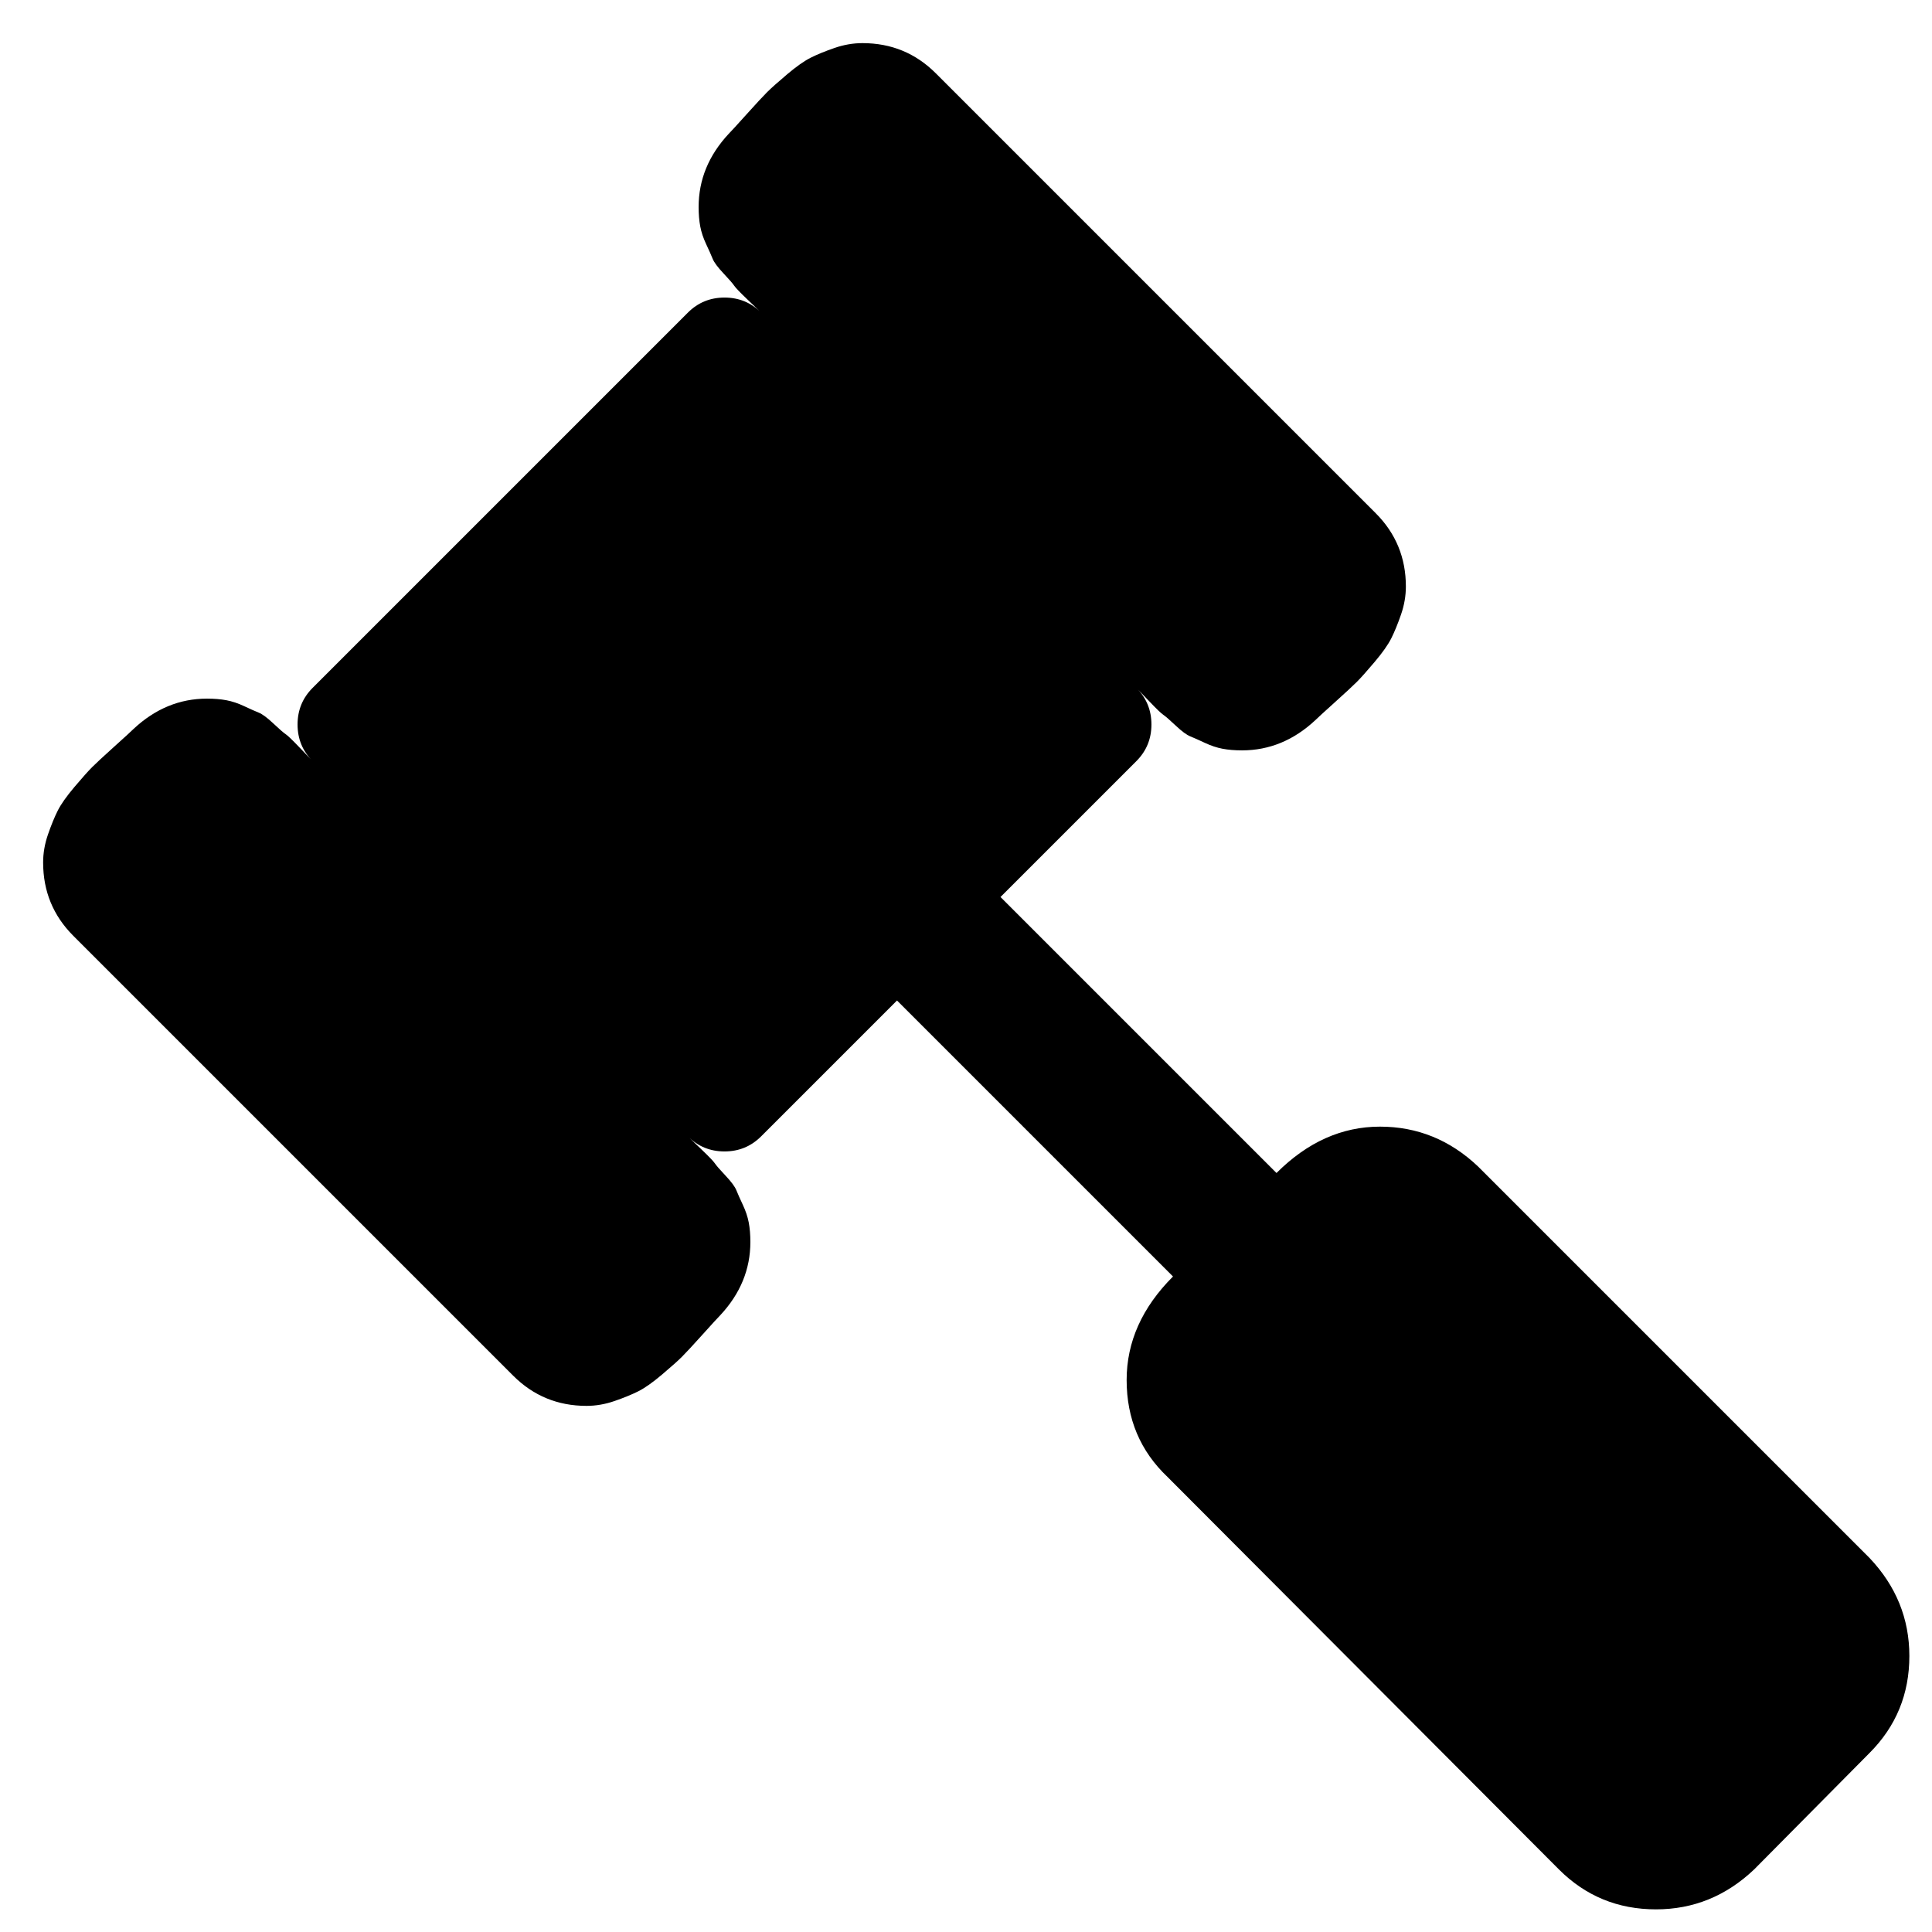
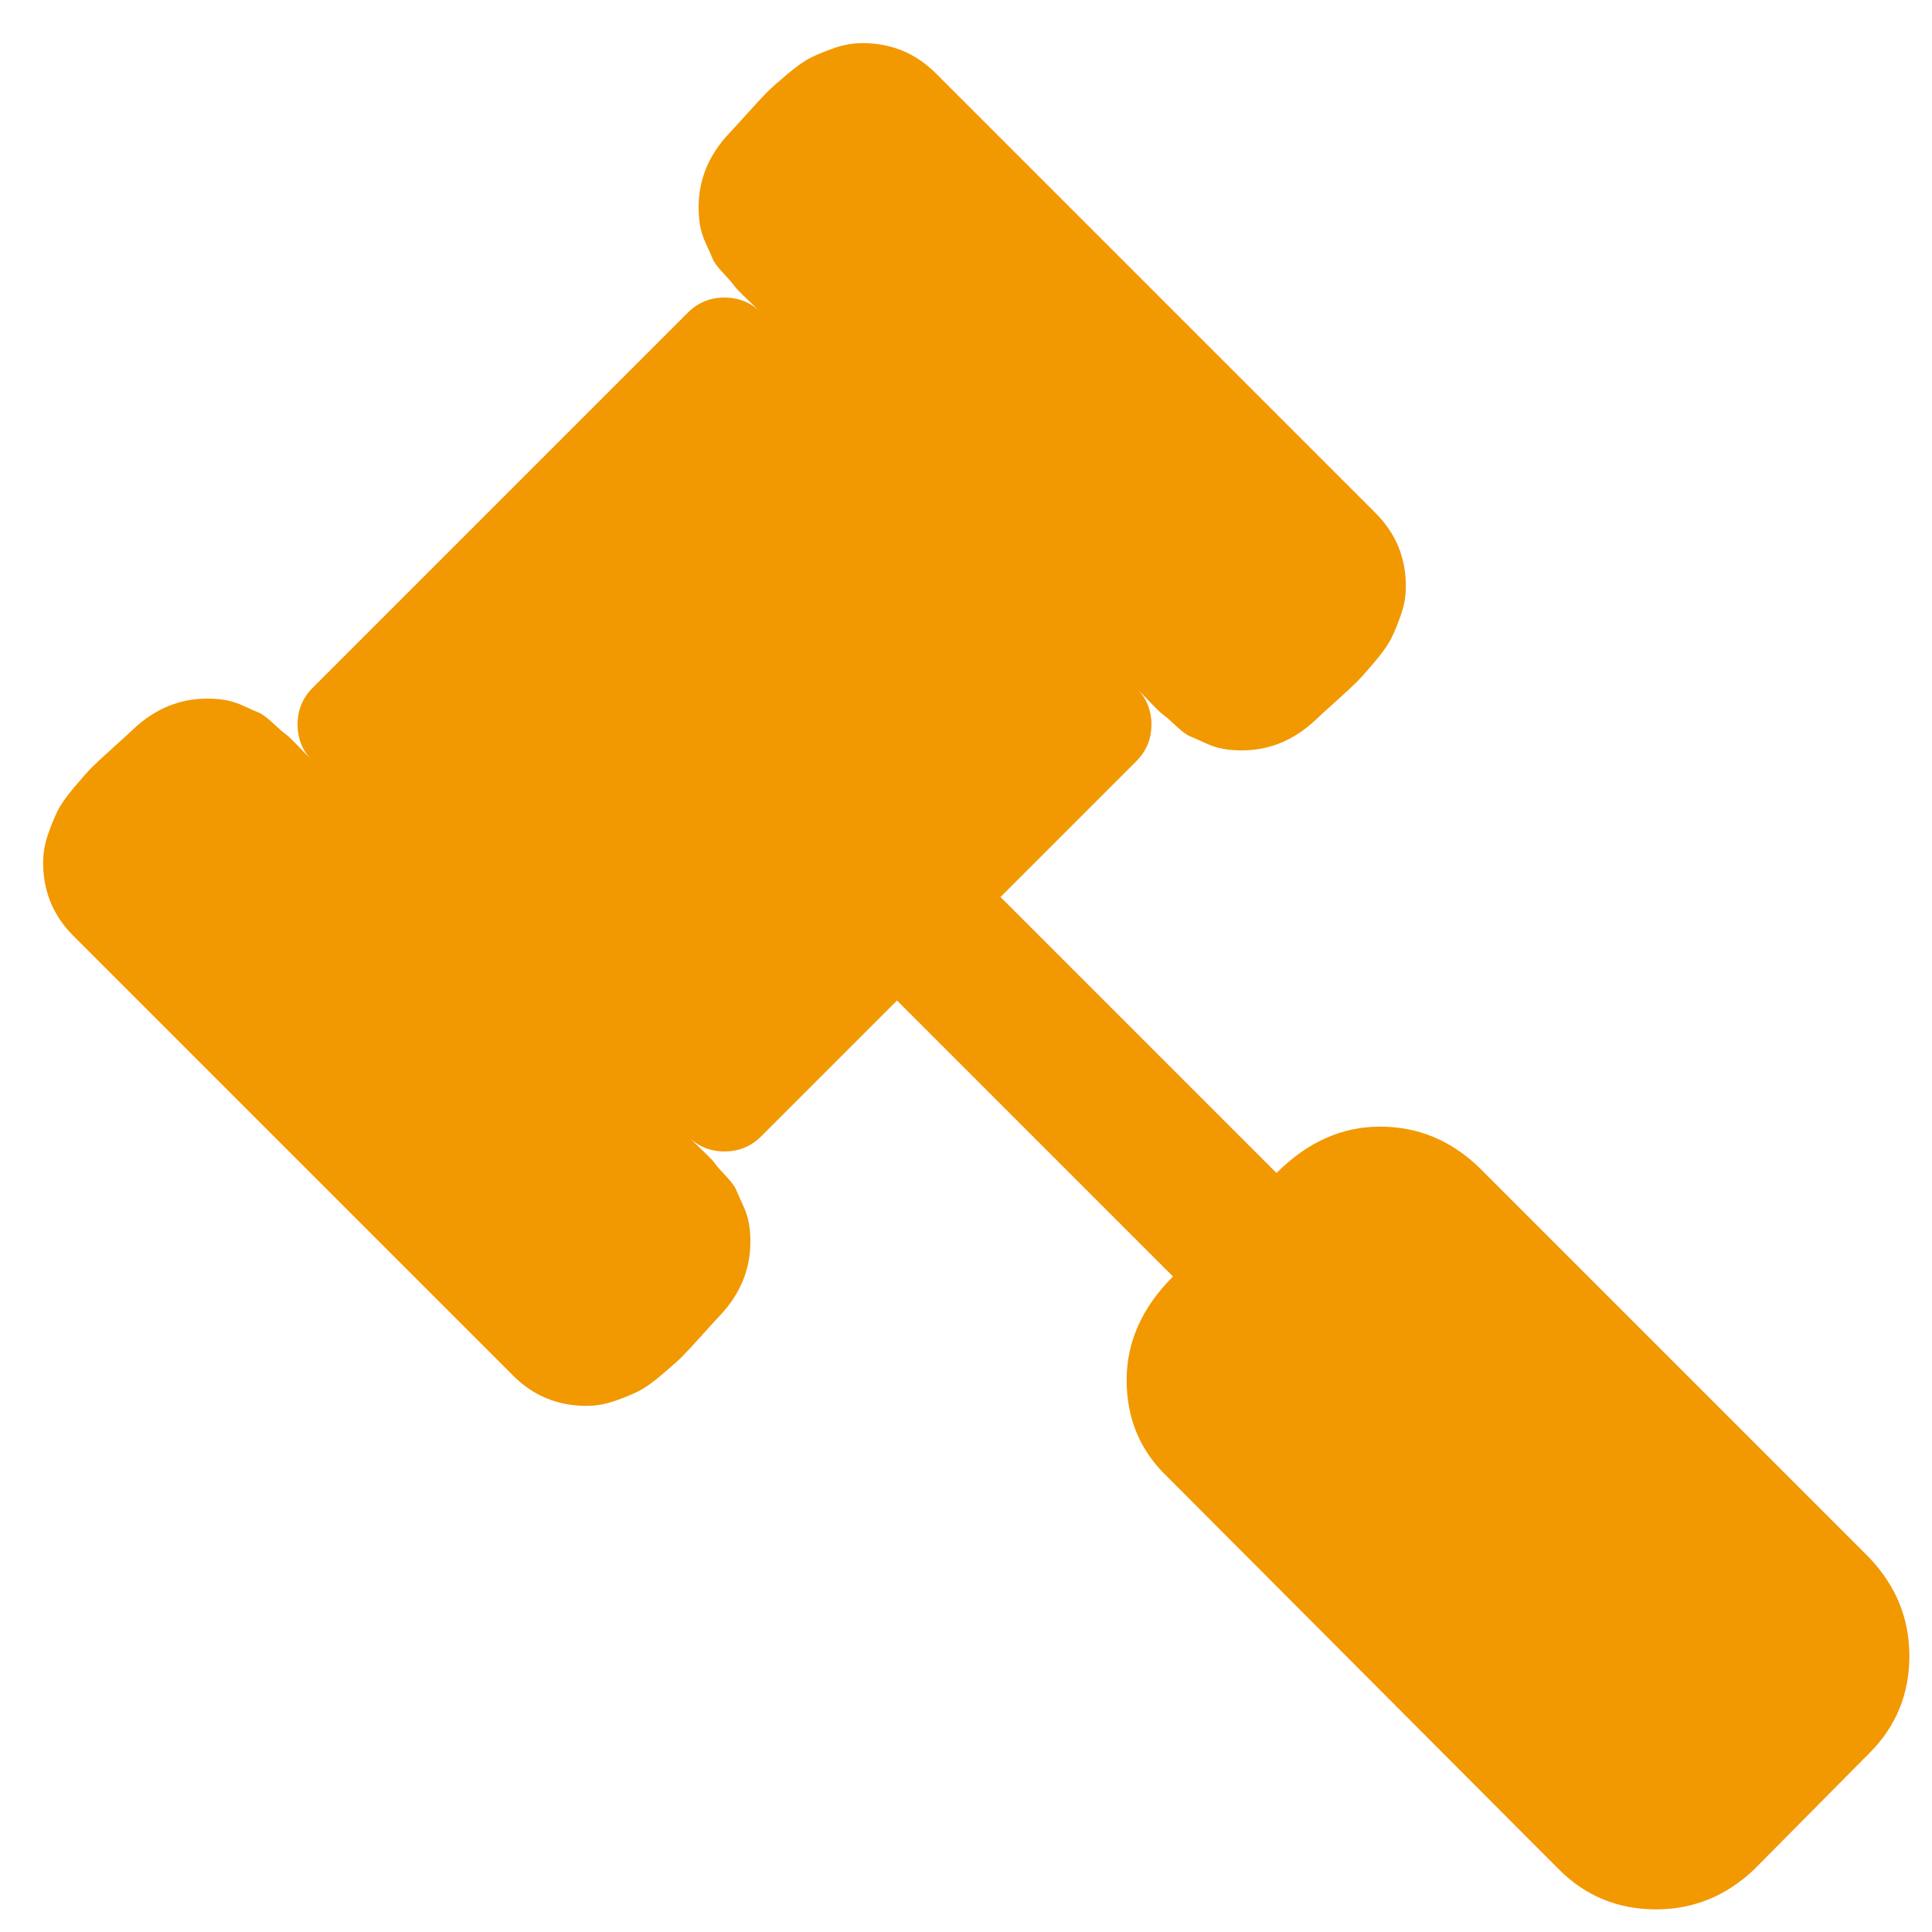
- <svg xmlns="http://www.w3.org/2000/svg" width="1792" height="1792" viewBox="0 0 1792 1792">
+ <svg xmlns="http://www.w3.org/2000/svg" width="1792" height="1792" viewBox="0 0 1792 1792" fill="rgb(242,152,0)">
  <path d="M1771 1536q0 53-37 90l-107 108q-39 37-91 37-53 0-90-37l-363-364q-38-36-38-90 0-53 43-96l-256-256-126 126q-14 14-34 14t-34-14q2 2 12.5 12t12.5 13 10 11.5 10 13.5 6 13.5 5.5 16.5 1.5 18q0 38-28 68-3 3-16.5 18t-19 20.5-18.5 16.5-22 15.5-22 9-26 4.5q-40 0-68-28l-408-408q-28-28-28-68 0-13 4.5-26t9-22 15.5-22 16.5-18.5 20.5-19 18-16.5q30-28 68-28 10 0 18 1.5t16.5 5.5 13.5 6 13.5 10 11.5 10 13 12.5 12 12.5q-14-14-14-34t14-34l348-348q14-14 34-14t34 14q-2-2-12.5-12t-12.5-13-10-11.5-10-13.5-6-13.5-5.5-16.5-1.5-18q0-38 28-68 3-3 16.5-18t19-20.5 18.5-16.5 22-15.5 22-9 26-4.5q40 0 68 28l408 408q28 28 28 68 0 13-4.5 26t-9 22-15.5 22-16.5 18.5-20.5 19-18 16.5q-30 28-68 28-10 0-18-1.5t-16.5-5.5-13.5-6-13.5-10-11.5-10-13-12.5-12-12.5q14 14 14 34t-14 34l-126 126 256 256q43-43 96-43 52 0 91 37l363 363q37 39 37 91z" />
</svg>
